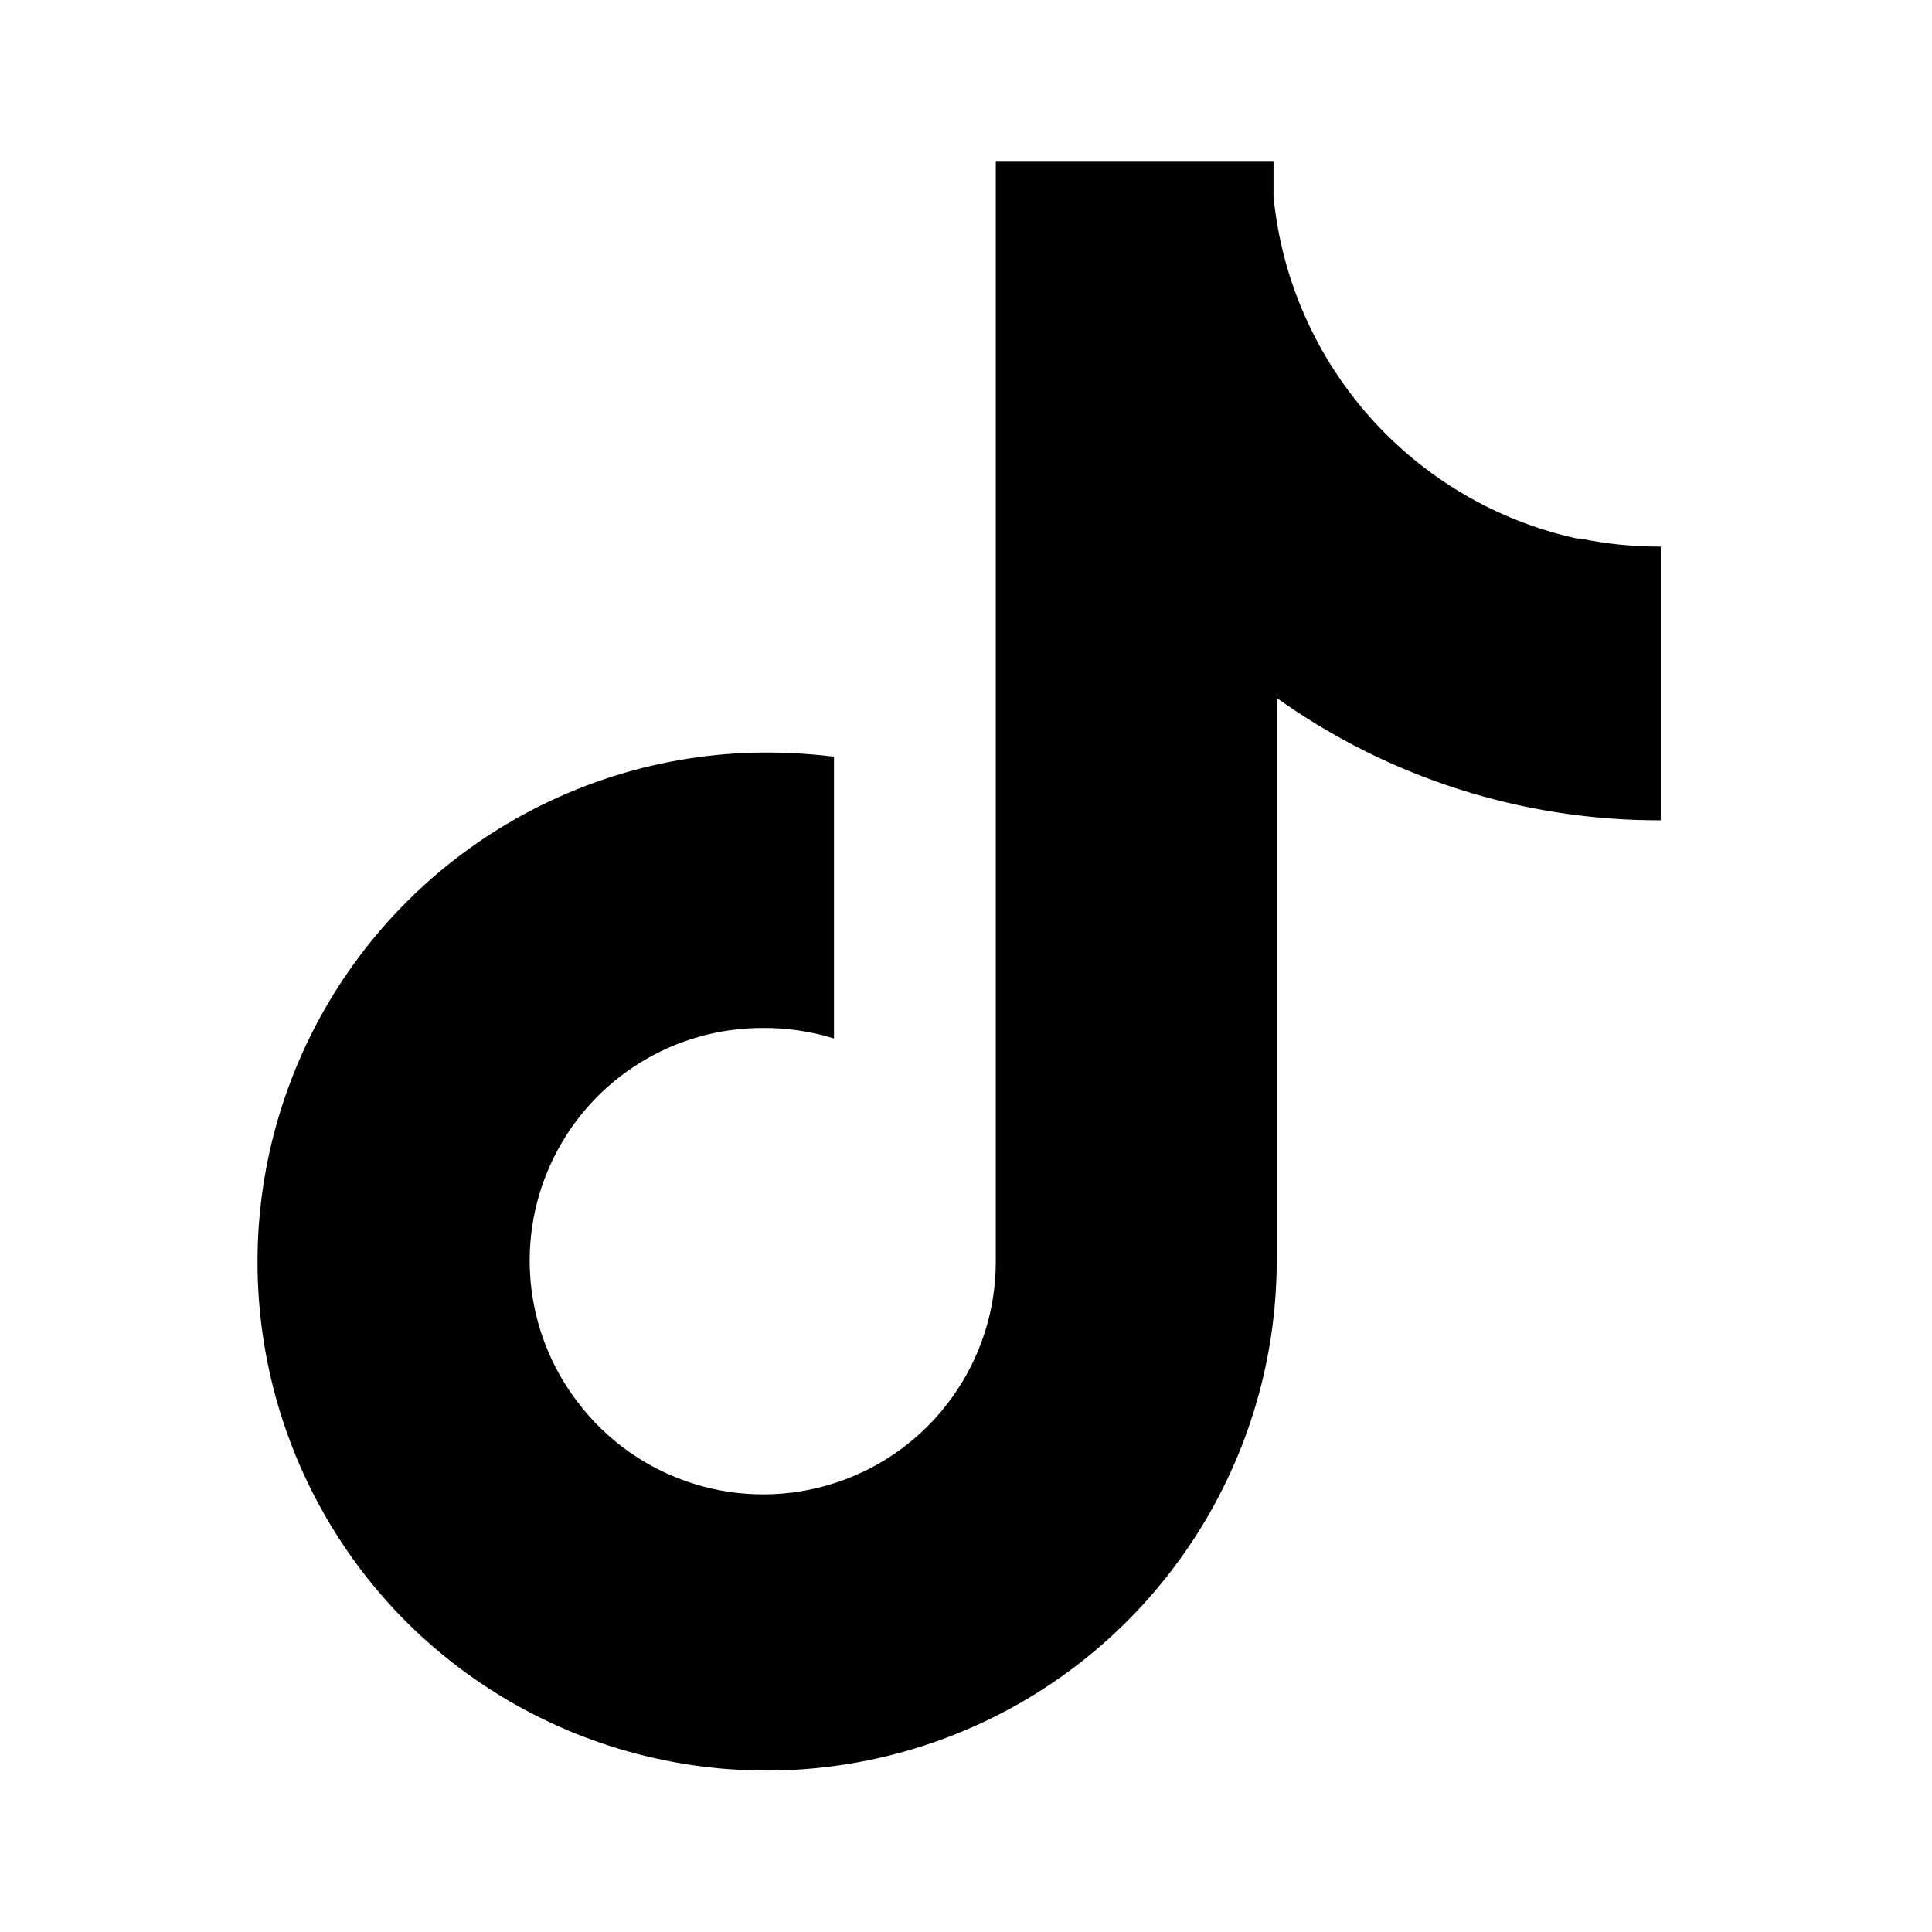
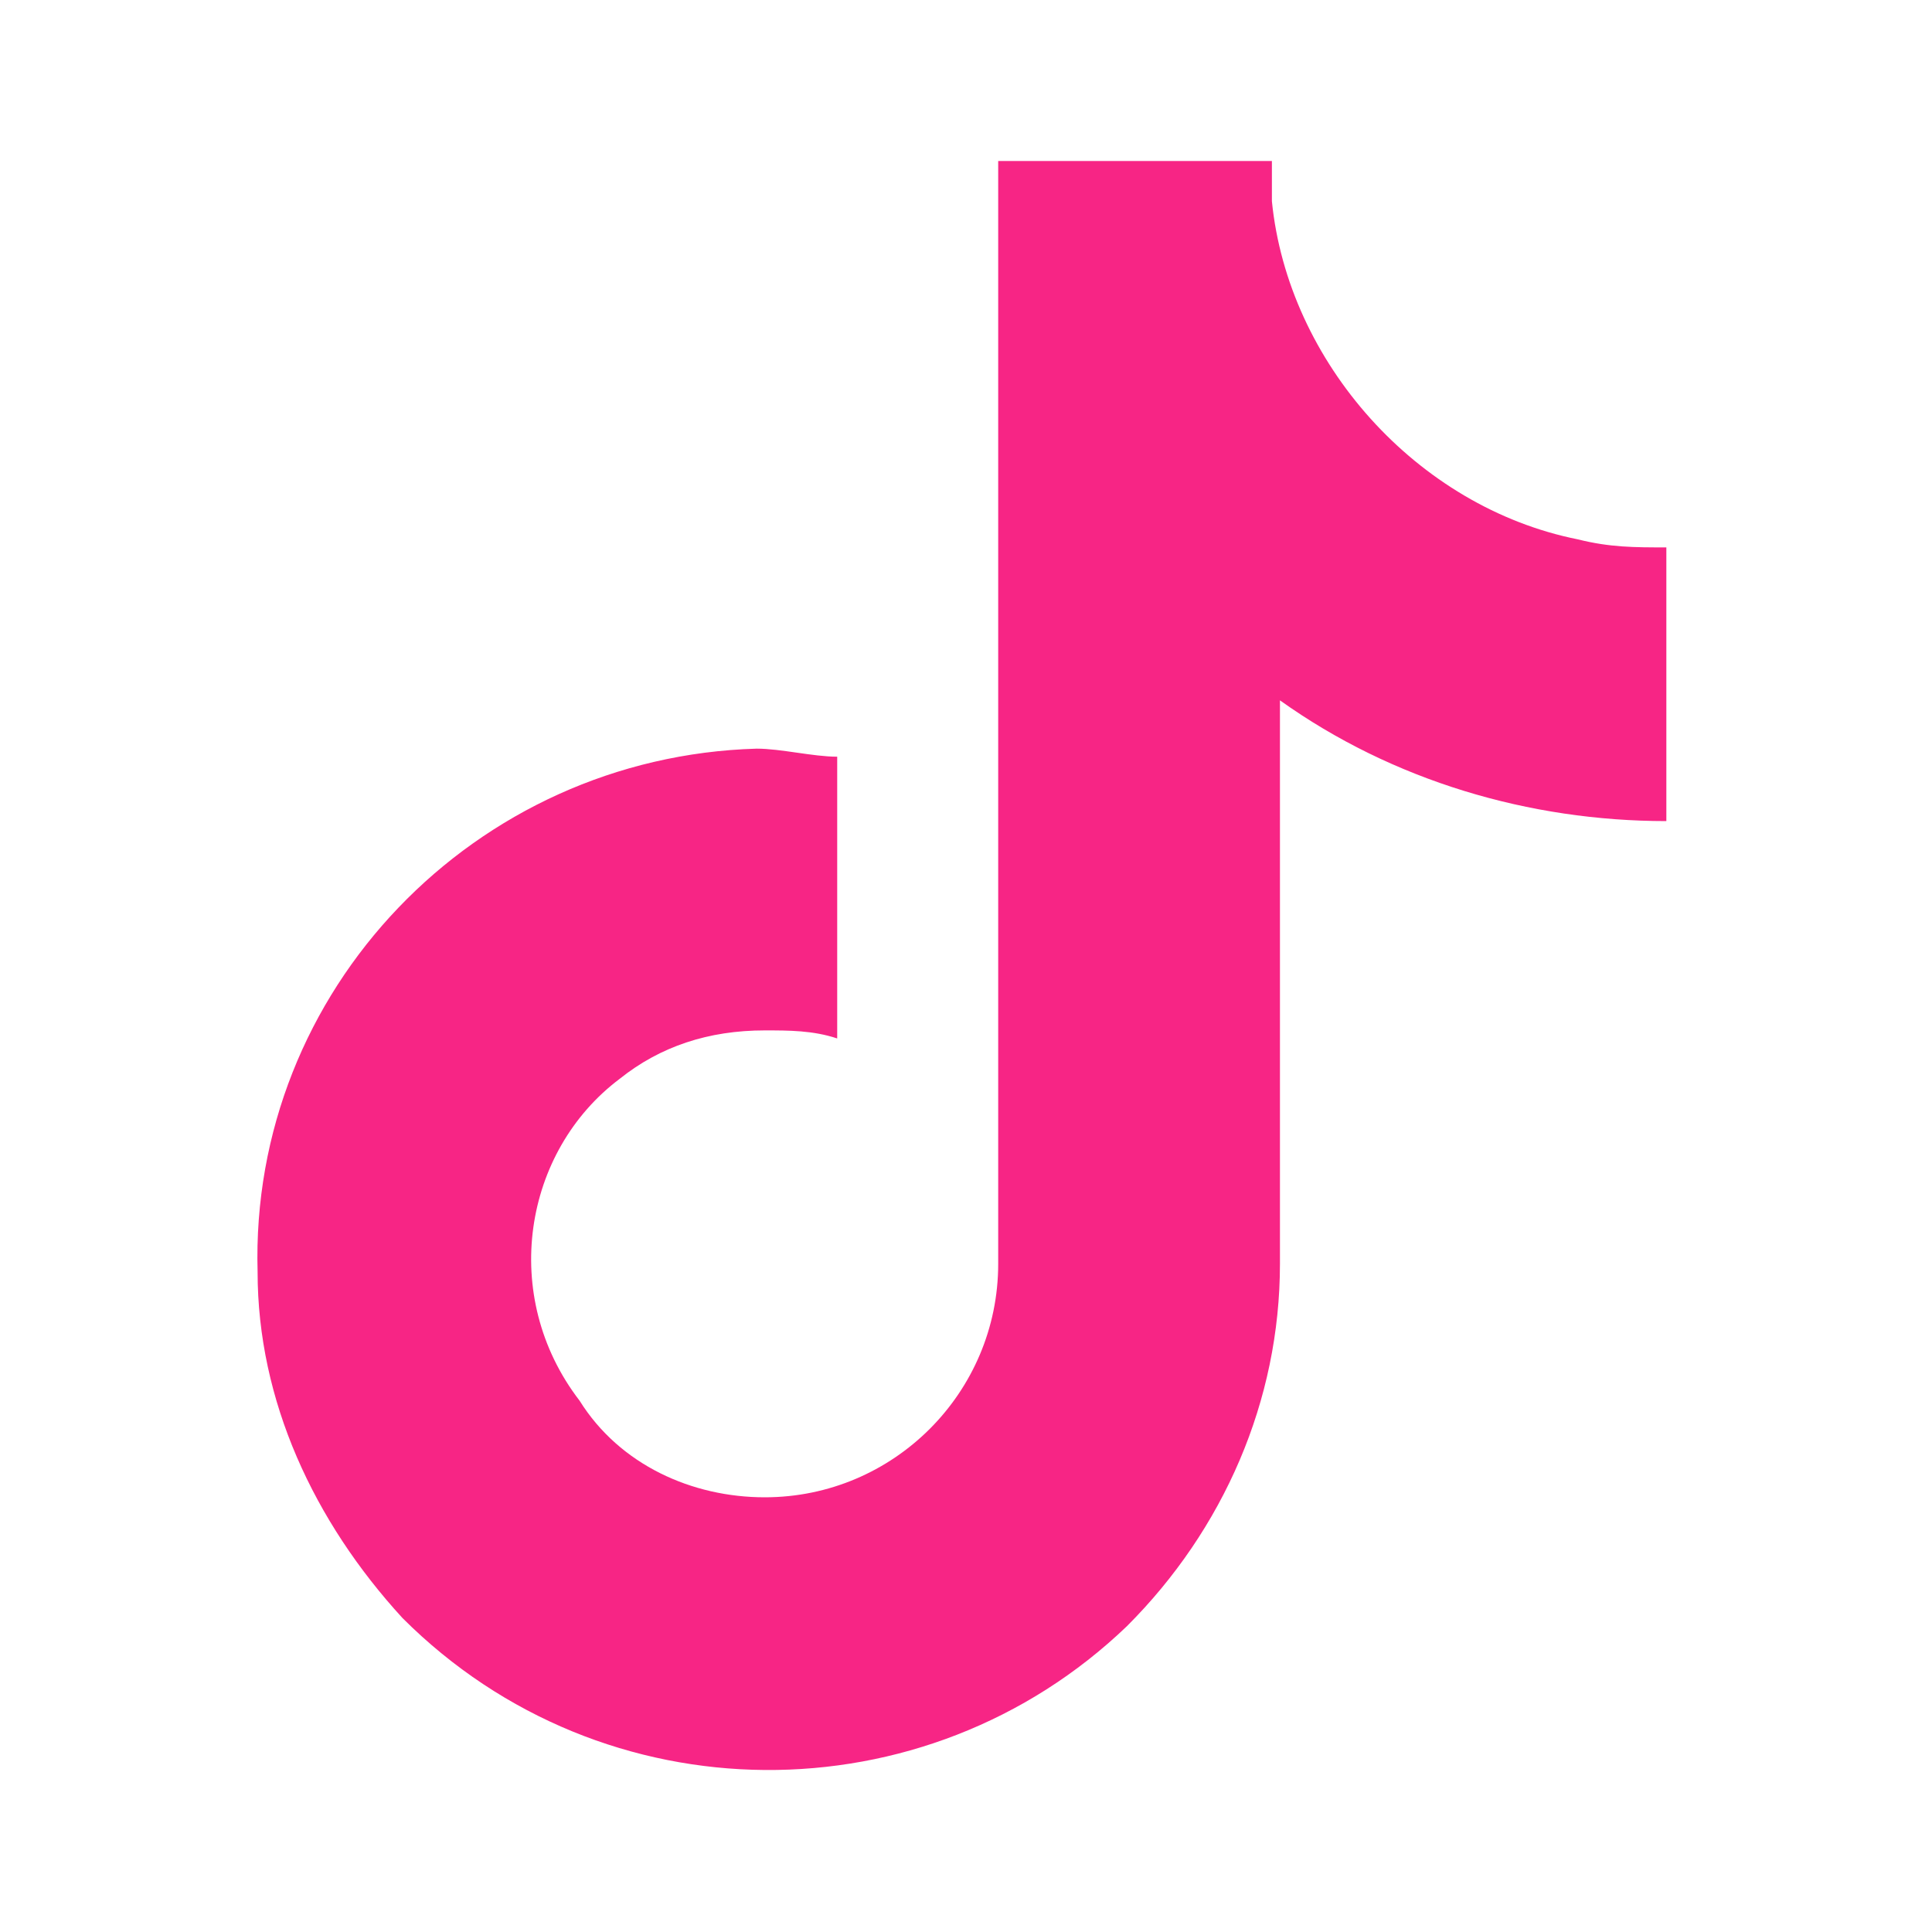
- <svg xmlns="http://www.w3.org/2000/svg" width="24" height="24" viewBox="0 0 24 24">
-   <path d="M19.59 6.69a4.83 4.83 0 0 1-3.77-4.25V2h-3.45v13.67a2.89 2.89 0 0 1-5.2 1.74 2.89 2.89 0 0 1 2.31-4.64 2.93 2.93 0 0 1 .88.13V9.4a6.84 6.84 0 0 0-1-.05A6.33 6.33 0 0 0 5 20.1a6.34 6.34 0 0 0 10.86-4.43v-7a8.16 8.16 0 0 0 4.77 1.52v-3.4a4.85 4.85 0 0 1-1-.1z" />
+ <svg xmlns="http://www.w3.org/2000/svg" version="1.1" id="Layer_1" x="0px" y="0px" viewBox="0 0 24 24" style="enable-background:new 0 0 24 24;" xml:space="preserve">
+   <style type="text/css">
+ 	.st0{fill:#F72585;}
+ </style>
+   <path class="st0" d="M19.6,6.7c-2-0.4-3.6-2.2-3.8-4.2V2h-3.4v13.7c0,1.6-1.3,2.9-2.9,2.9c-0.9,0-1.8-0.4-2.3-1.2  c-1-1.3-0.7-3.1,0.5-4c0.5-0.4,1.1-0.6,1.8-0.6c0.3,0,0.6,0,0.9,0.1V9.4c-0.3,0-0.7-0.1-1-0.1c-3.5,0.1-6.3,3-6.2,6.5  c0,1.6,0.7,3.1,1.8,4.3c2.5,2.5,6.5,2.5,9,0.1c1.2-1.2,1.9-2.8,1.9-4.5v-7c1.4,1,3.1,1.5,4.8,1.5V6.8C20.3,6.8,20,6.8,19.6,6.7  L19.6,6.7z" />
</svg>
